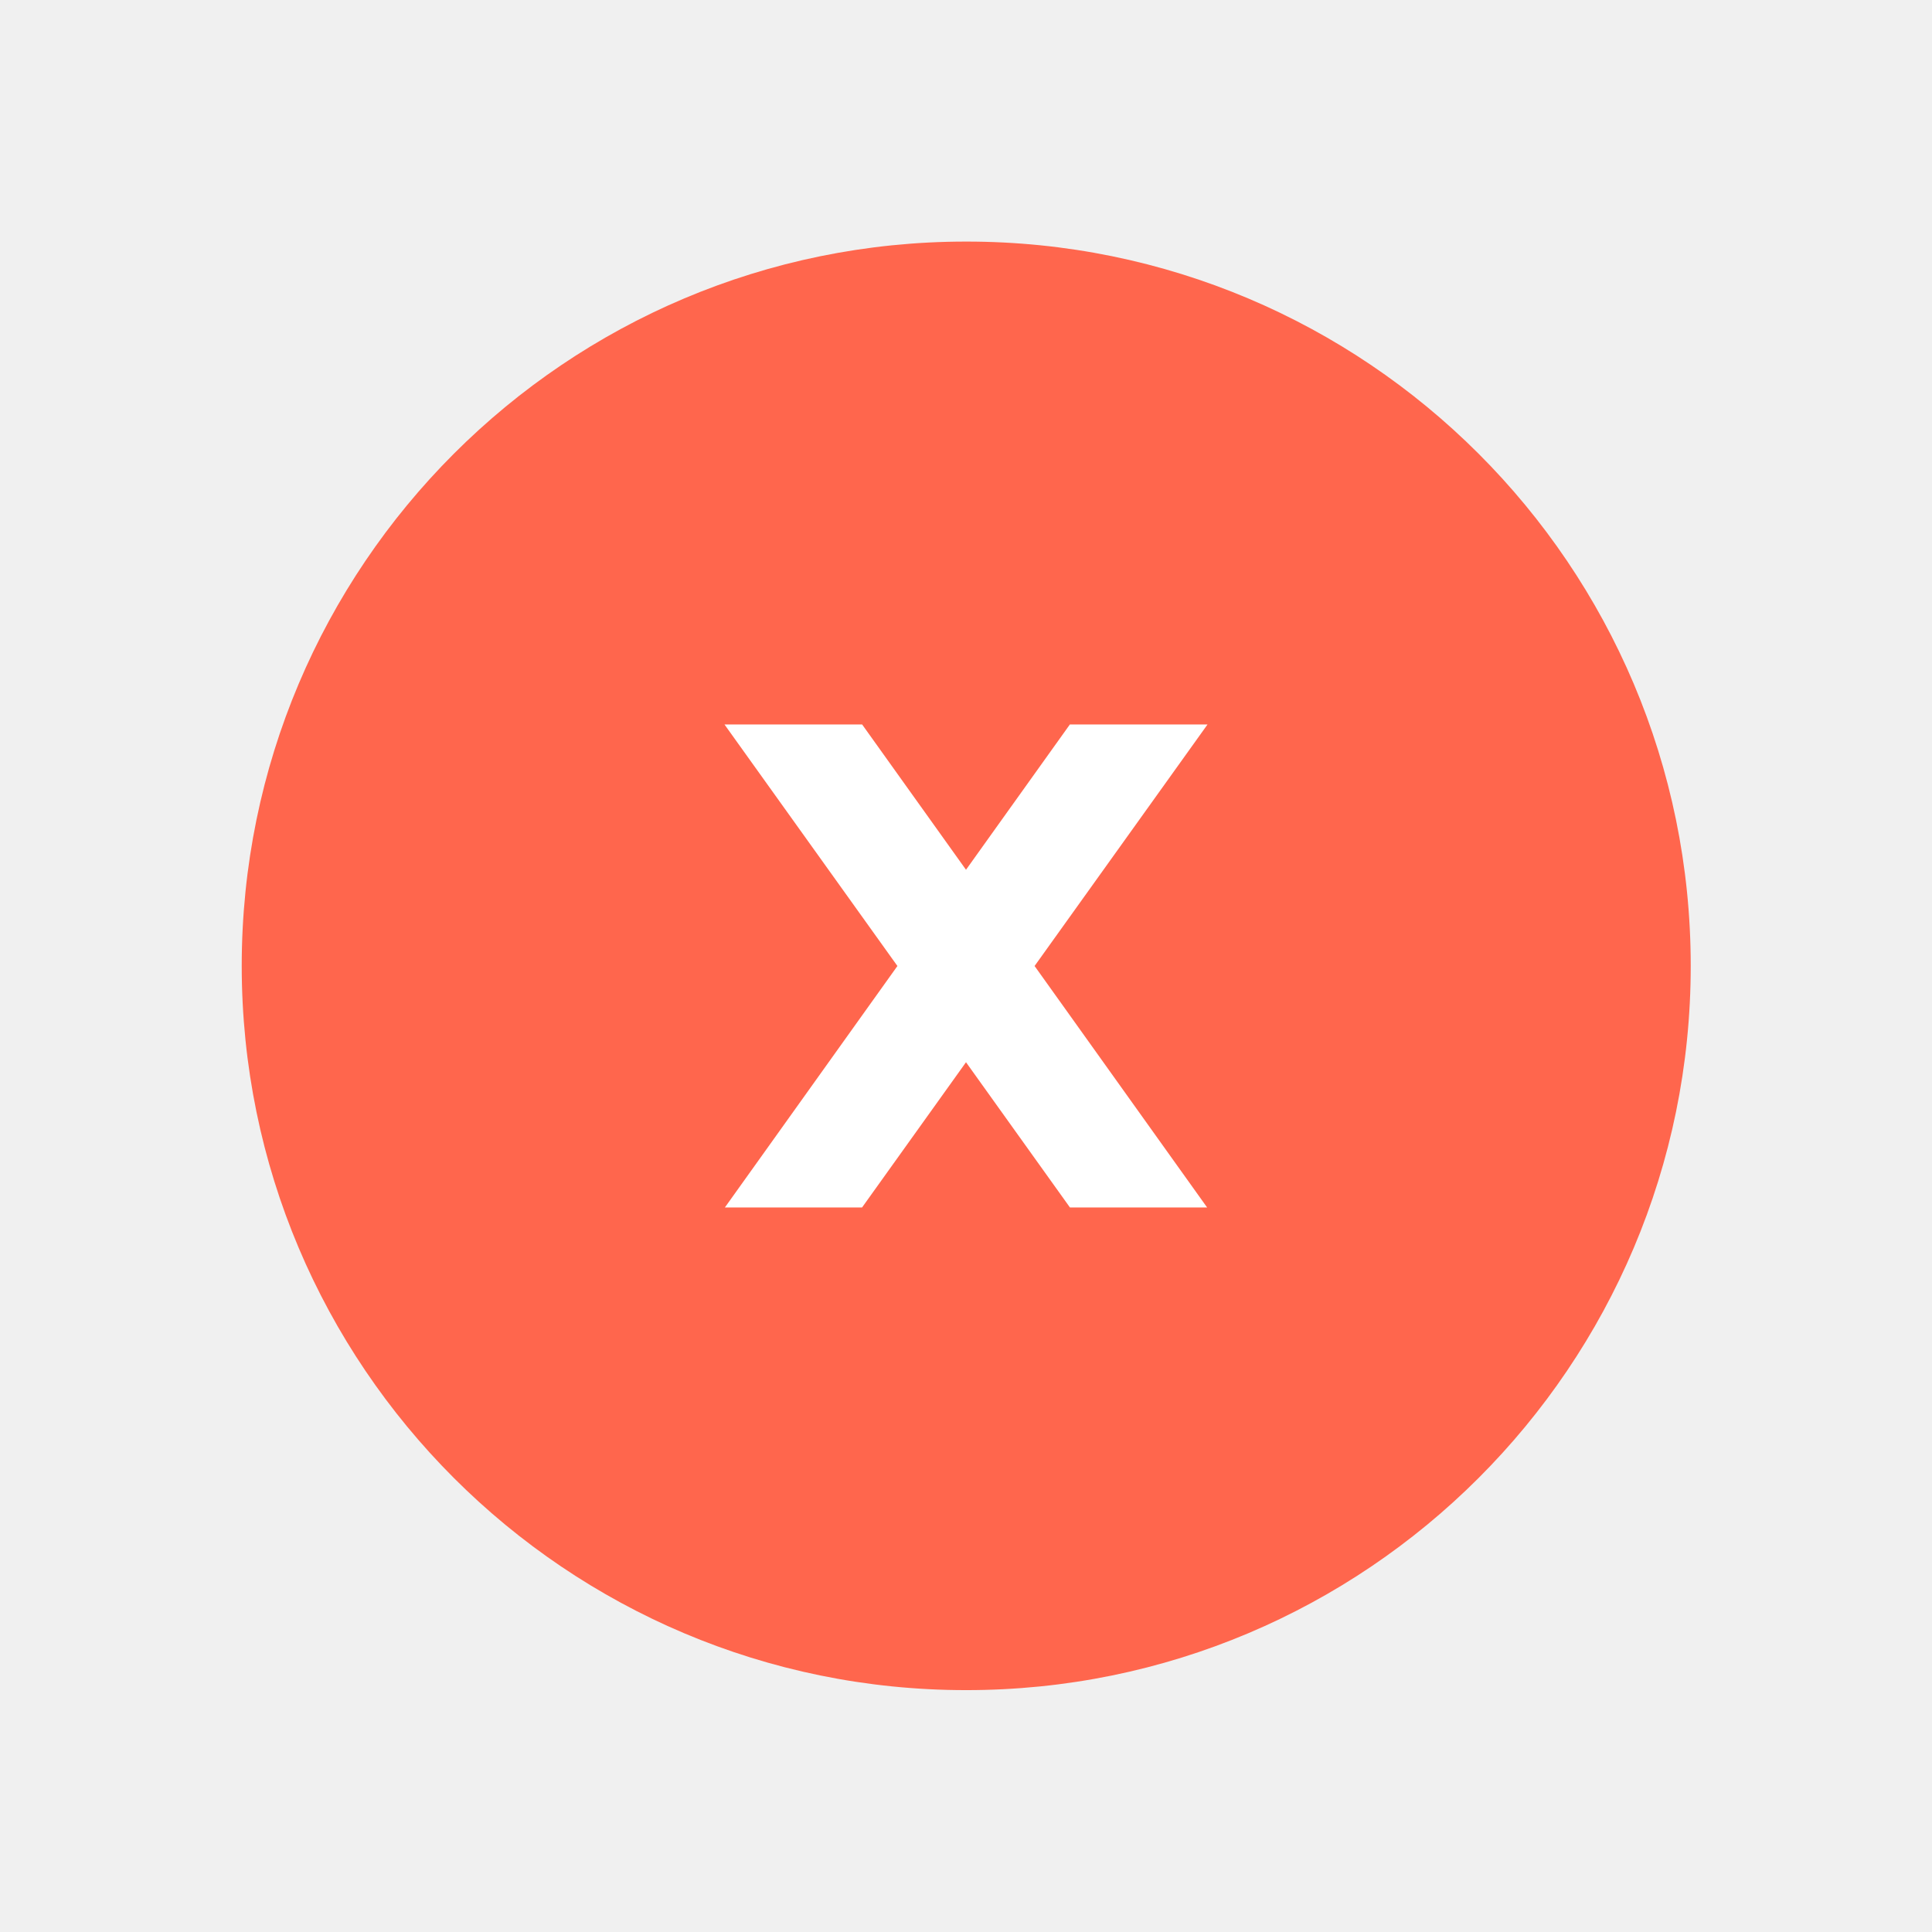
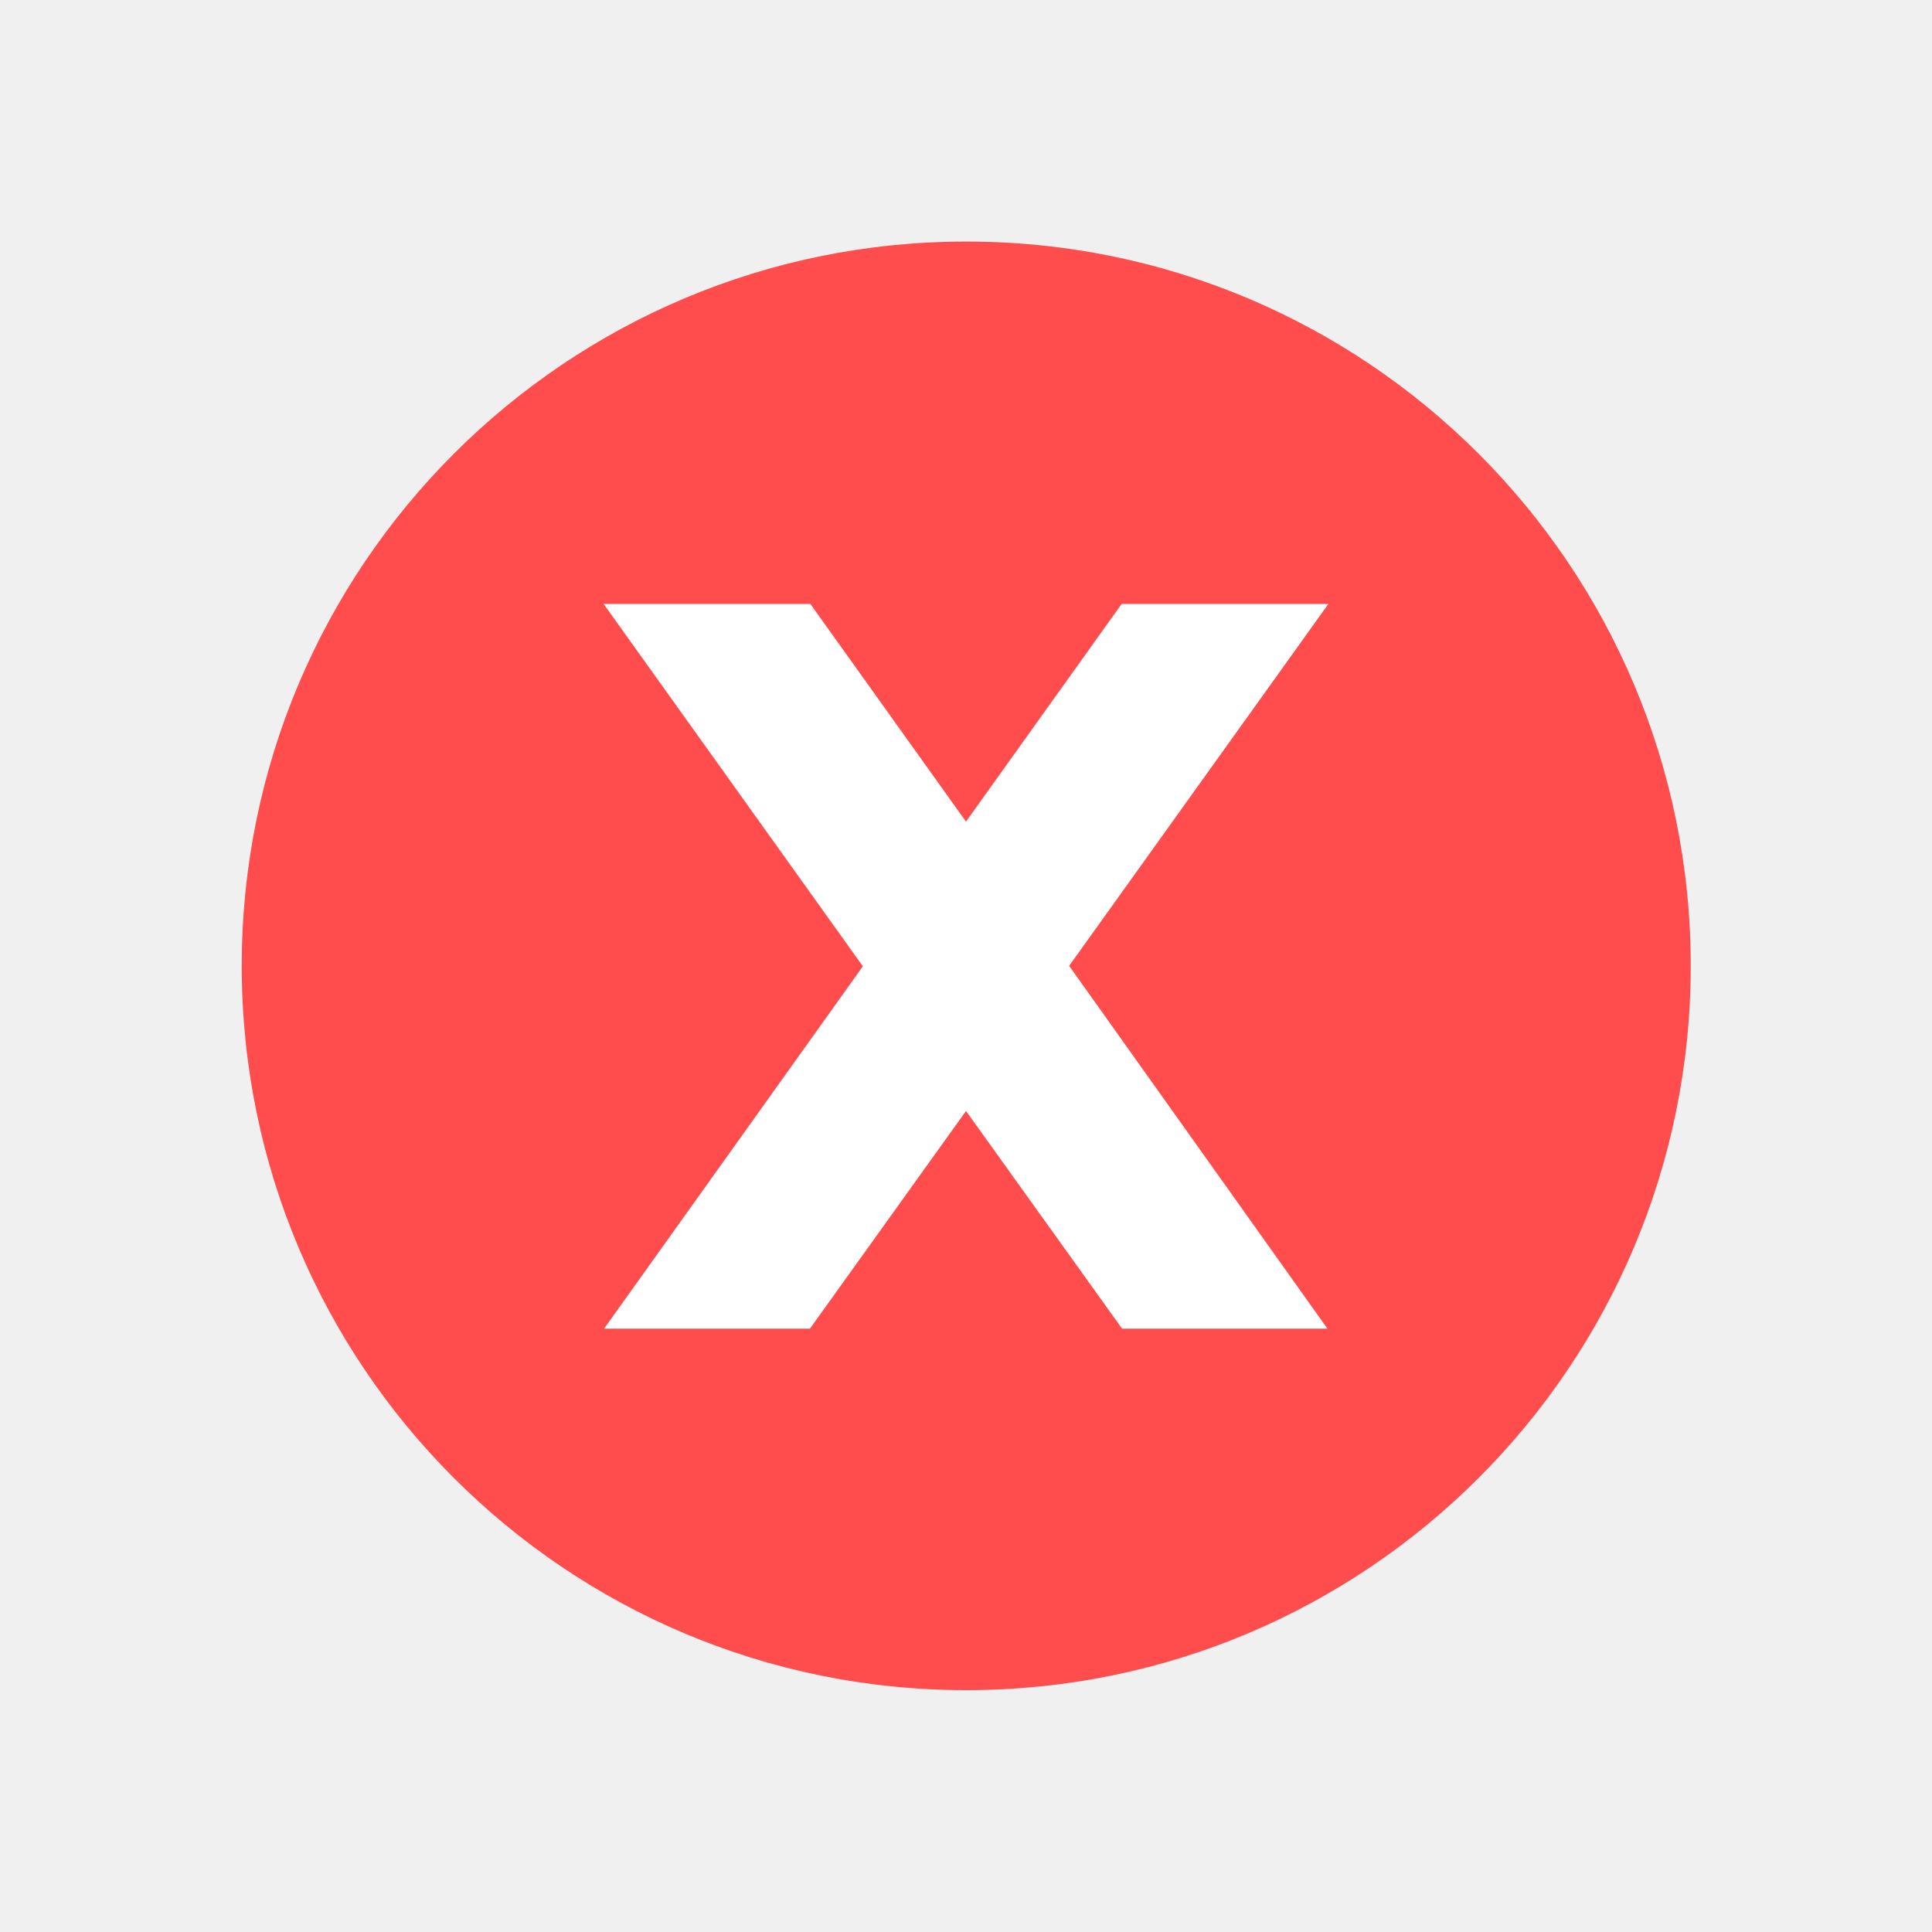
<svg xmlns="http://www.w3.org/2000/svg" xmlns:xlink="http://www.w3.org/1999/xlink" version="1.0" width="16pt" height="16pt" viewBox="0 0 16 16" preserveAspectRatio="xMidYMid meet" id="svg2">
  <defs id="defs2">
    <linearGradient id="Main">
      <stop style="stop-color:#000000;stop-opacity:1;" offset="0" id="stop2082" />
    </linearGradient>
    <linearGradient id="Red">
-       <stop style="stop-color:#ff664d;stop-opacity:1;" offset="0" id="stop2533" />
+       <stop style="stop-color:#ff4d4d;stop-opacity:1;" offset="0" id="stop2533" />
    </linearGradient>
    <mask maskUnits="userSpaceOnUse" id="mask-powermask-path-effect3119">
      <path id="path3117" style="opacity:1;fill:#000000;stroke:none;stroke-width:0.265px;stroke-linecap:butt;stroke-linejoin:miter;stroke-opacity:1" d="m 10.251,66.995 -0.005,0.005 c -0.028,-0.007 -0.212,-0.04 -0.456,0.204 C 9.657,67.469 9.657,67.469 9.525,67.496 9.393,67.469 9.393,67.469 9.26,67.204 9.062,67.006 8.898,66.991 8.829,66.996 c -0.023,0.002 -0.036,0.006 -0.036,0.006 0,0 -0.062,0.203 0.203,0.467 0.265,0.132 0.265,0.132 0.291,0.265 -0.027,0.132 -0.027,0.132 -0.291,0.265 -0.245,0.245 -0.211,0.429 -0.204,0.456 l -0.005,0.005 c 0,0 0.005,2.65e-4 0.005,5.29e-4 1.736e-4,5.3e-4 0.001,0.006 0.001,0.006 l 0.005,-0.005 c 0.028,0.007 0.212,0.04 0.456,-0.204 0.132,-0.265 0.132,-0.265 0.265,-0.291 0.132,0.027 0.132,0.027 0.265,0.291 0.198,0.198 0.362,0.213 0.431,0.208 0.023,-0.002 0.036,-0.006 0.036,-0.006 0,0 0.062,-0.203 -0.203,-0.467 -0.265,-0.132 -0.265,-0.132 -0.291,-0.265 0.027,-0.132 0.027,-0.132 0.291,-0.265 0.245,-0.245 0.211,-0.429 0.204,-0.456 l 0.005,-0.005 c 0,0 -0.005,-7.94e-4 -0.005,-0.001 -1.47e-4,-5.29e-4 -10e-4,-0.005 -10e-4,-0.005 z" />
    </mask>
    <mask maskUnits="userSpaceOnUse" id="mask-powermask-path-effect3119-5">
      <path id="mask-powermask-path-effect3119_box" style="fill:#ffffff;fill-opacity:1" d="M 6.937,65.146 H 12.113 v 5.175 H 6.937 Z" />
      <path id="path3117-7" style="opacity:1;fill:#000000;stroke:none;stroke-width:0.265px;stroke-linecap:butt;stroke-linejoin:miter;stroke-opacity:1" d="m 10.251,66.995 -0.005,0.005 c -0.028,-0.007 -0.212,-0.04 -0.456,0.204 C 9.657,67.469 9.657,67.469 9.525,67.496 9.393,67.469 9.393,67.469 9.26,67.204 9.062,67.006 8.898,66.991 8.829,66.996 c -0.023,0.002 -0.036,0.006 -0.036,0.006 0,0 -0.062,0.203 0.203,0.467 0.265,0.132 0.265,0.132 0.291,0.265 -0.027,0.132 -0.027,0.132 -0.291,0.265 -0.245,0.245 -0.211,0.429 -0.204,0.456 l -0.005,0.005 c 0,0 0.005,2.65e-4 0.005,5.29e-4 1.736e-4,5.3e-4 0.001,0.006 0.001,0.006 l 0.005,-0.005 c 0.028,0.007 0.212,0.04 0.456,-0.204 0.132,-0.265 0.132,-0.265 0.265,-0.291 0.132,0.027 0.132,0.027 0.265,0.291 0.198,0.198 0.362,0.213 0.431,0.208 0.023,-0.002 0.036,-0.006 0.036,-0.006 0,0 0.062,-0.203 -0.203,-0.467 -0.265,-0.132 -0.265,-0.132 -0.291,-0.265 0.027,-0.132 0.027,-0.132 0.291,-0.265 0.245,-0.245 0.211,-0.429 0.204,-0.456 l 0.005,-0.005 c 0,0 -0.005,-7.94e-4 -0.005,-0.001 -1.47e-4,-5.29e-4 -10e-4,-0.005 -10e-4,-0.005 z" />
    </mask>
    <filter id="mask-powermask-path-effect3119_inverse" style="color-interpolation-filters:sRGB" height="100" width="100" x="-50" y="-50">
      <feColorMatrix id="mask-powermask-path-effect3119_primitive1" values="1" type="saturate" result="fbSourceGraphic" />
      <feColorMatrix id="mask-powermask-path-effect3119_primitive2" values="-1 0 0 0 1 0 -1 0 0 1 0 0 -1 0 1 0 0 0 1 0 " in="fbSourceGraphic" />
    </filter>
    <mask maskUnits="userSpaceOnUse" id="mask-powermask-path-effect3119-7" />
    <mask maskUnits="userSpaceOnUse" id="mask-powermask-path-effect3119-9">
      <path id="mask-powermask-path-effect3119_box-8" style="fill:#ffffff;fill-opacity:1" d="M 6.937,65.146 H 12.113 v 5.175 H 6.937 Z" />
      <path id="path3117-8" style="opacity:1;fill:#000000;stroke:none;stroke-width:0.265px;stroke-linecap:butt;stroke-linejoin:miter;stroke-opacity:1" d="m 10.251,66.995 -0.005,0.005 c -0.028,-0.007 -0.212,-0.04 -0.456,0.204 C 9.657,67.469 9.657,67.469 9.525,67.496 9.393,67.469 9.393,67.469 9.26,67.204 9.062,67.006 8.898,66.991 8.829,66.996 c -0.023,0.002 -0.036,0.006 -0.036,0.006 0,0 -0.062,0.203 0.203,0.467 0.265,0.132 0.265,0.132 0.291,0.265 -0.027,0.132 -0.027,0.132 -0.291,0.265 -0.245,0.245 -0.211,0.429 -0.204,0.456 l -0.005,0.005 c 0,0 0.005,2.65e-4 0.005,5.29e-4 1.736e-4,5.3e-4 0.001,0.006 0.001,0.006 l 0.005,-0.005 c 0.028,0.007 0.212,0.04 0.456,-0.204 0.132,-0.265 0.132,-0.265 0.265,-0.291 0.132,0.027 0.132,0.027 0.265,0.291 0.198,0.198 0.362,0.213 0.431,0.208 0.023,-0.002 0.036,-0.006 0.036,-0.006 0,0 0.062,-0.203 -0.203,-0.467 -0.265,-0.132 -0.265,-0.132 -0.291,-0.265 0.027,-0.132 0.027,-0.132 0.291,-0.265 0.245,-0.245 0.211,-0.429 0.204,-0.456 l 0.005,-0.005 c 0,0 -0.005,-7.94e-4 -0.005,-0.001 -1.47e-4,-5.29e-4 -10e-4,-0.005 -10e-4,-0.005 z" />
    </mask>
    <filter id="mask-powermask-path-effect3119_inverse-0" style="color-interpolation-filters:sRGB" height="100" width="100" x="-50" y="-50">
      <feColorMatrix id="mask-powermask-path-effect3119_primitive1-9" values="1" type="saturate" result="fbSourceGraphic" />
      <feColorMatrix id="mask-powermask-path-effect3119_primitive2-4" values="-1 0 0 0 1 0 -1 0 0 1 0 0 -1 0 1 0 0 0 1 0 " in="fbSourceGraphic" />
    </filter>
    <mask maskUnits="userSpaceOnUse" id="mask-powermask-path-effect3119-3">
      <path id="path3" style="fill:#ffffff;fill-opacity:1" d="M 6.937,65.146 H 12.113 v 5.175 H 6.937 Z" />
      <path id="path4" style="opacity:1;fill:#000000;stroke:none;stroke-width:0.265px;stroke-linecap:butt;stroke-linejoin:miter;stroke-opacity:1" d="m 10.251,66.995 -0.005,0.005 c -0.028,-0.007 -0.212,-0.04 -0.456,0.204 C 9.657,67.469 9.657,67.469 9.525,67.496 9.393,67.469 9.393,67.469 9.26,67.204 9.062,67.006 8.898,66.991 8.829,66.996 c -0.023,0.002 -0.036,0.006 -0.036,0.006 0,0 -0.062,0.203 0.203,0.467 0.265,0.132 0.265,0.132 0.291,0.265 -0.027,0.132 -0.027,0.132 -0.291,0.265 -0.245,0.245 -0.211,0.429 -0.204,0.456 l -0.005,0.005 c 0,0 0.005,2.65e-4 0.005,5.29e-4 1.736e-4,5.3e-4 0.001,0.006 0.001,0.006 l 0.005,-0.005 c 0.028,0.007 0.212,0.04 0.456,-0.204 0.132,-0.265 0.132,-0.265 0.265,-0.291 0.132,0.027 0.132,0.027 0.265,0.291 0.198,0.198 0.362,0.213 0.431,0.208 0.023,-0.002 0.036,-0.006 0.036,-0.006 0,0 0.062,-0.203 -0.203,-0.467 -0.265,-0.132 -0.265,-0.132 -0.291,-0.265 0.027,-0.132 0.027,-0.132 0.291,-0.265 0.245,-0.245 0.211,-0.429 0.204,-0.456 l 0.005,-0.005 c 0,0 -0.005,-7.94e-4 -0.005,-0.001 -1.47e-4,-5.29e-4 -10e-4,-0.005 -10e-4,-0.005 z" />
    </mask>
    <linearGradient xlink:href="#Red" id="linearGradient4031" gradientUnits="userSpaceOnUse" x1="23.283" y1="-3.704" x2="27.517" y2="-3.704" />
    <mask maskUnits="userSpaceOnUse" id="mask-powermask-path-effect3119-3-9">
      <path id="mask-powermask-path-effect3119-3_box" style="fill:#ffffff;fill-opacity:1" d="M 6.937,65.146 H 12.113 v 5.175 H 6.937 Z" />
      <path id="path3-2" style="fill:#ffffff;fill-opacity:1" d="M 6.937,65.146 H 12.113 v 5.175 H 6.937 Z" />
      <path id="path4-3" style="opacity:1;fill:#000000;stroke:none;stroke-width:0.265px;stroke-linecap:butt;stroke-linejoin:miter;stroke-opacity:1" d="m 10.251,66.995 -0.005,0.005 c -0.028,-0.007 -0.212,-0.04 -0.456,0.204 C 9.657,67.469 9.657,67.469 9.525,67.496 9.393,67.469 9.393,67.469 9.26,67.204 9.062,67.006 8.898,66.991 8.829,66.996 c -0.023,0.002 -0.036,0.006 -0.036,0.006 0,0 -0.062,0.203 0.203,0.467 0.265,0.132 0.265,0.132 0.291,0.265 -0.027,0.132 -0.027,0.132 -0.291,0.265 -0.245,0.245 -0.211,0.429 -0.204,0.456 l -0.005,0.005 c 0,0 0.005,2.65e-4 0.005,5.29e-4 1.736e-4,5.3e-4 0.001,0.006 0.001,0.006 l 0.005,-0.005 c 0.028,0.007 0.212,0.04 0.456,-0.204 0.132,-0.265 0.132,-0.265 0.265,-0.291 0.132,0.027 0.132,0.027 0.265,0.291 0.198,0.198 0.362,0.213 0.431,0.208 0.023,-0.002 0.036,-0.006 0.036,-0.006 0,0 0.062,-0.203 -0.203,-0.467 -0.265,-0.132 -0.265,-0.132 -0.291,-0.265 0.027,-0.132 0.027,-0.132 0.291,-0.265 0.245,-0.245 0.211,-0.429 0.204,-0.456 l 0.005,-0.005 c 0,0 -0.005,-7.94e-4 -0.005,-0.001 -1.47e-4,-5.29e-4 -10e-4,-0.005 -10e-4,-0.005 z" />
    </mask>
    <filter id="mask-powermask-path-effect3119-3_inverse" style="color-interpolation-filters:sRGB" height="100" width="100" x="-50" y="-50">
      <feColorMatrix id="mask-powermask-path-effect3119-3_primitive1" values="1" type="saturate" result="fbSourceGraphic" />
      <feColorMatrix id="mask-powermask-path-effect3119-3_primitive2" values="-1 0 0 0 1 0 -1 0 0 1 0 0 -1 0 1 0 0 0 1 0 " in="fbSourceGraphic" />
    </filter>
    <mask maskUnits="userSpaceOnUse" id="mask-powermask-path-effect3119-3-7">
      <path id="mask-powermask-path-effect3119-3-7_box" style="fill:#ffffff;fill-opacity:1" d="M 6.937,65.146 H 12.113 v 5.175 H 6.937 Z" />
      <path id="path1" style="fill:#ffffff;fill-opacity:1" d="M 6.937,65.146 H 12.113 v 5.175 H 6.937 Z" />
      <path id="path2" style="fill:#ffffff;fill-opacity:1" d="M 6.937,65.146 H 12.113 v 5.175 H 6.937 Z" />
      <path id="path5" style="opacity:1;fill:#000000;stroke:none;stroke-width:0.265px;stroke-linecap:butt;stroke-linejoin:miter;stroke-opacity:1" d="m 10.251,66.995 -0.005,0.005 c -0.028,-0.007 -0.212,-0.04 -0.456,0.204 C 9.657,67.469 9.657,67.469 9.525,67.496 9.393,67.469 9.393,67.469 9.26,67.204 9.062,67.006 8.898,66.991 8.829,66.996 c -0.023,0.002 -0.036,0.006 -0.036,0.006 0,0 -0.062,0.203 0.203,0.467 0.265,0.132 0.265,0.132 0.291,0.265 -0.027,0.132 -0.027,0.132 -0.291,0.265 -0.245,0.245 -0.211,0.429 -0.204,0.456 l -0.005,0.005 c 0,0 0.005,2.65e-4 0.005,5.29e-4 1.736e-4,5.3e-4 0.001,0.006 0.001,0.006 l 0.005,-0.005 c 0.028,0.007 0.212,0.04 0.456,-0.204 0.132,-0.265 0.132,-0.265 0.265,-0.291 0.132,0.027 0.132,0.027 0.265,0.291 0.198,0.198 0.362,0.213 0.431,0.208 0.023,-0.002 0.036,-0.006 0.036,-0.006 0,0 0.062,-0.203 -0.203,-0.467 -0.265,-0.132 -0.265,-0.132 -0.291,-0.265 0.027,-0.132 0.027,-0.132 0.291,-0.265 0.245,-0.245 0.211,-0.429 0.204,-0.456 l 0.005,-0.005 c 0,0 -0.005,-7.94e-4 -0.005,-0.001 -1.47e-4,-5.29e-4 -10e-4,-0.005 -10e-4,-0.005 z" />
    </mask>
    <filter id="mask-powermask-path-effect3119-3-7_inverse" style="color-interpolation-filters:sRGB" height="100" width="100" x="-50" y="-50">
      <feColorMatrix id="mask-powermask-path-effect3119-3-7_primitive1" values="1" type="saturate" result="fbSourceGraphic" />
      <feColorMatrix id="mask-powermask-path-effect3119-3-7_primitive2" values="-1 0 0 0 1 0 -1 0 0 1 0 0 -1 0 1 0 0 0 1 0 " in="fbSourceGraphic" />
    </filter>
  </defs>
  <g id="menu-close" style="display:inline" transform="matrix(3.779528,0,0,3.779528,-28,-248)">
    <path style="font-variation-settings:normal;opacity:1;vector-effect:none;fill:url(#linearGradient4031);fill-opacity:1;stroke:none;stroke-width:0.265px;stroke-linecap:butt;stroke-linejoin:miter;stroke-miterlimit:4;stroke-dasharray:none;stroke-dashoffset:0;stroke-opacity:1;marker:none;paint-order:fill markers stroke;stop-color:#000000;stop-opacity:1" id="path2014" d="m 11.113,67.733 a 1.587,1.587 0 0 1 -1.588,1.587 1.587,1.587 0 0 1 -1.587,-1.587 1.587,1.587 0 0 1 1.587,-1.587 1.587,1.587 0 0 1 1.588,1.587 z" />
-     <path d="M 6,6 7.432,8 6.003,10 H 7.139 L 8,8.797 8.861,10 H 9.997 L 8.568,8 10,6 H 8.86 L 8,7.203 7.14,6 Z" style="color:#000000;font-style:normal;font-variant:normal;font-weight:normal;font-stretch:normal;font-size:medium;line-height:normal;font-family:sans-serif;font-variant-ligatures:normal;font-variant-position:normal;font-variant-caps:normal;font-variant-numeric:normal;font-variant-alternates:normal;font-variant-east-asian:normal;font-feature-settings:normal;font-variation-settings:normal;text-indent:0;text-align:start;text-decoration:none;text-decoration-line:none;text-decoration-style:solid;text-decoration-color:#000000;letter-spacing:normal;word-spacing:normal;text-transform:none;writing-mode:lr-tb;direction:ltr;text-orientation:mixed;dominant-baseline:auto;baseline-shift:baseline;text-anchor:start;white-space:normal;shape-padding:0;shape-margin:0;inline-size:0;clip-rule:nonzero;display:inline;overflow:visible;visibility:visible;isolation:auto;mix-blend-mode:normal;color-interpolation:sRGB;color-interpolation-filters:linearRGB;solid-color:#000000;solid-opacity:1;vector-effect:none;fill:#ffffff;fill-opacity:1;fill-rule:nonzero;stroke:none;stroke-width:0.945px;stroke-linecap:butt;stroke-linejoin:miter;stroke-miterlimit:4;stroke-dasharray:none;stroke-dashoffset:0;stroke-opacity:1;color-rendering:auto;image-rendering:auto;shape-rendering:auto;text-rendering:auto;enable-background:accumulate;stop-color:#000000" id="path1-5" transform="matrix(0.2645833,0,0,0.2645833,7.408332,65.61665)" />
+     <path d="m 8.731,66.94 0.568,0.794 -0.567,0.794 h 0.451 l 0.342,-0.477 0.342,0.477 H 10.317 L 9.751,67.733 10.319,66.94 H 9.866 l -0.341,0.477 -0.341,-0.477 z" style="color:#000000;font-style:normal;font-variant:normal;font-weight:normal;font-stretch:normal;font-size:medium;line-height:normal;font-family:sans-serif;font-variant-ligatures:normal;font-variant-position:normal;font-variant-caps:normal;font-variant-numeric:normal;font-variant-alternates:normal;font-variant-east-asian:normal;font-feature-settings:normal;font-variation-settings:normal;text-indent:0;text-align:start;text-decoration:none;text-decoration-line:none;text-decoration-style:solid;text-decoration-color:#000000;letter-spacing:normal;word-spacing:normal;text-transform:none;writing-mode:lr-tb;direction:ltr;text-orientation:mixed;dominant-baseline:auto;baseline-shift:baseline;text-anchor:start;white-space:normal;shape-padding:0;shape-margin:0;inline-size:0;clip-rule:nonzero;display:inline;overflow:visible;visibility:visible;isolation:auto;mix-blend-mode:normal;color-interpolation:sRGB;color-interpolation-filters:linearRGB;solid-color:#000000;solid-opacity:1;vector-effect:none;fill:#ffffff;fill-opacity:1;fill-rule:nonzero;stroke:none;stroke-width:0.375px;stroke-linecap:butt;stroke-linejoin:miter;stroke-miterlimit:4;stroke-dasharray:none;stroke-dashoffset:0;stroke-opacity:1;color-rendering:auto;image-rendering:auto;shape-rendering:auto;text-rendering:auto;enable-background:accumulate;stop-color:#000000" id="path1-5" />
  </g>
</svg>
